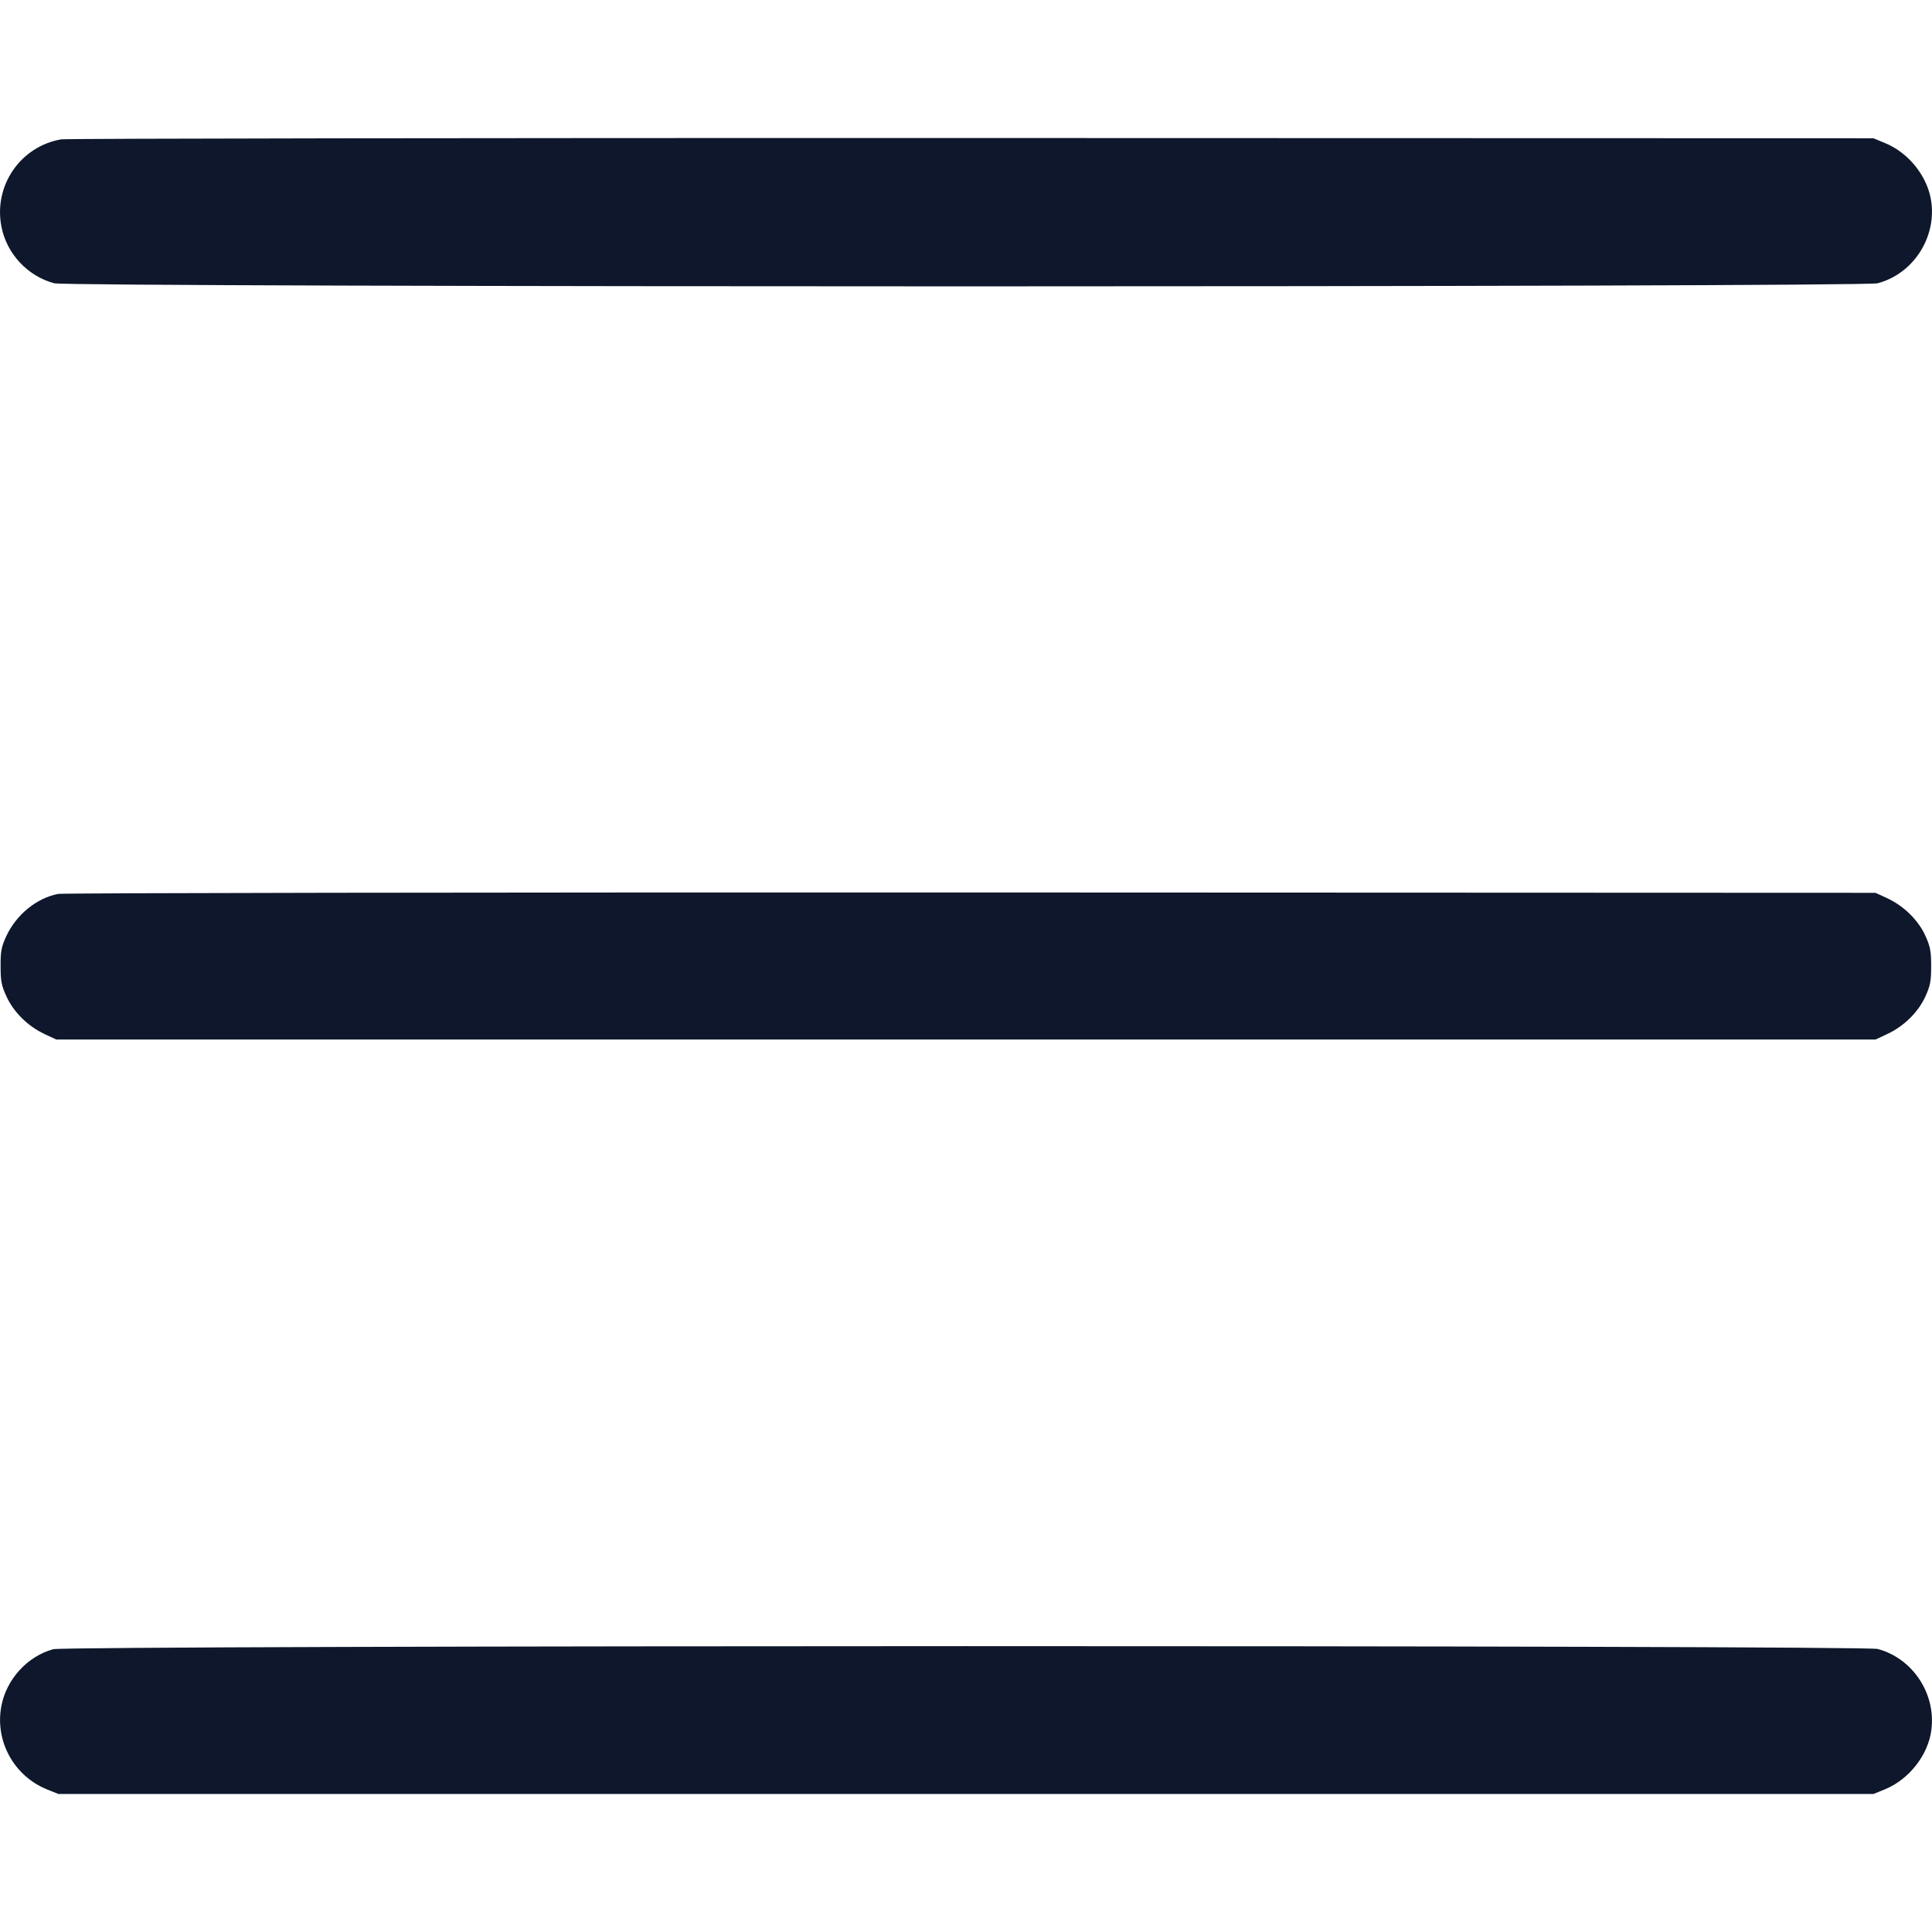
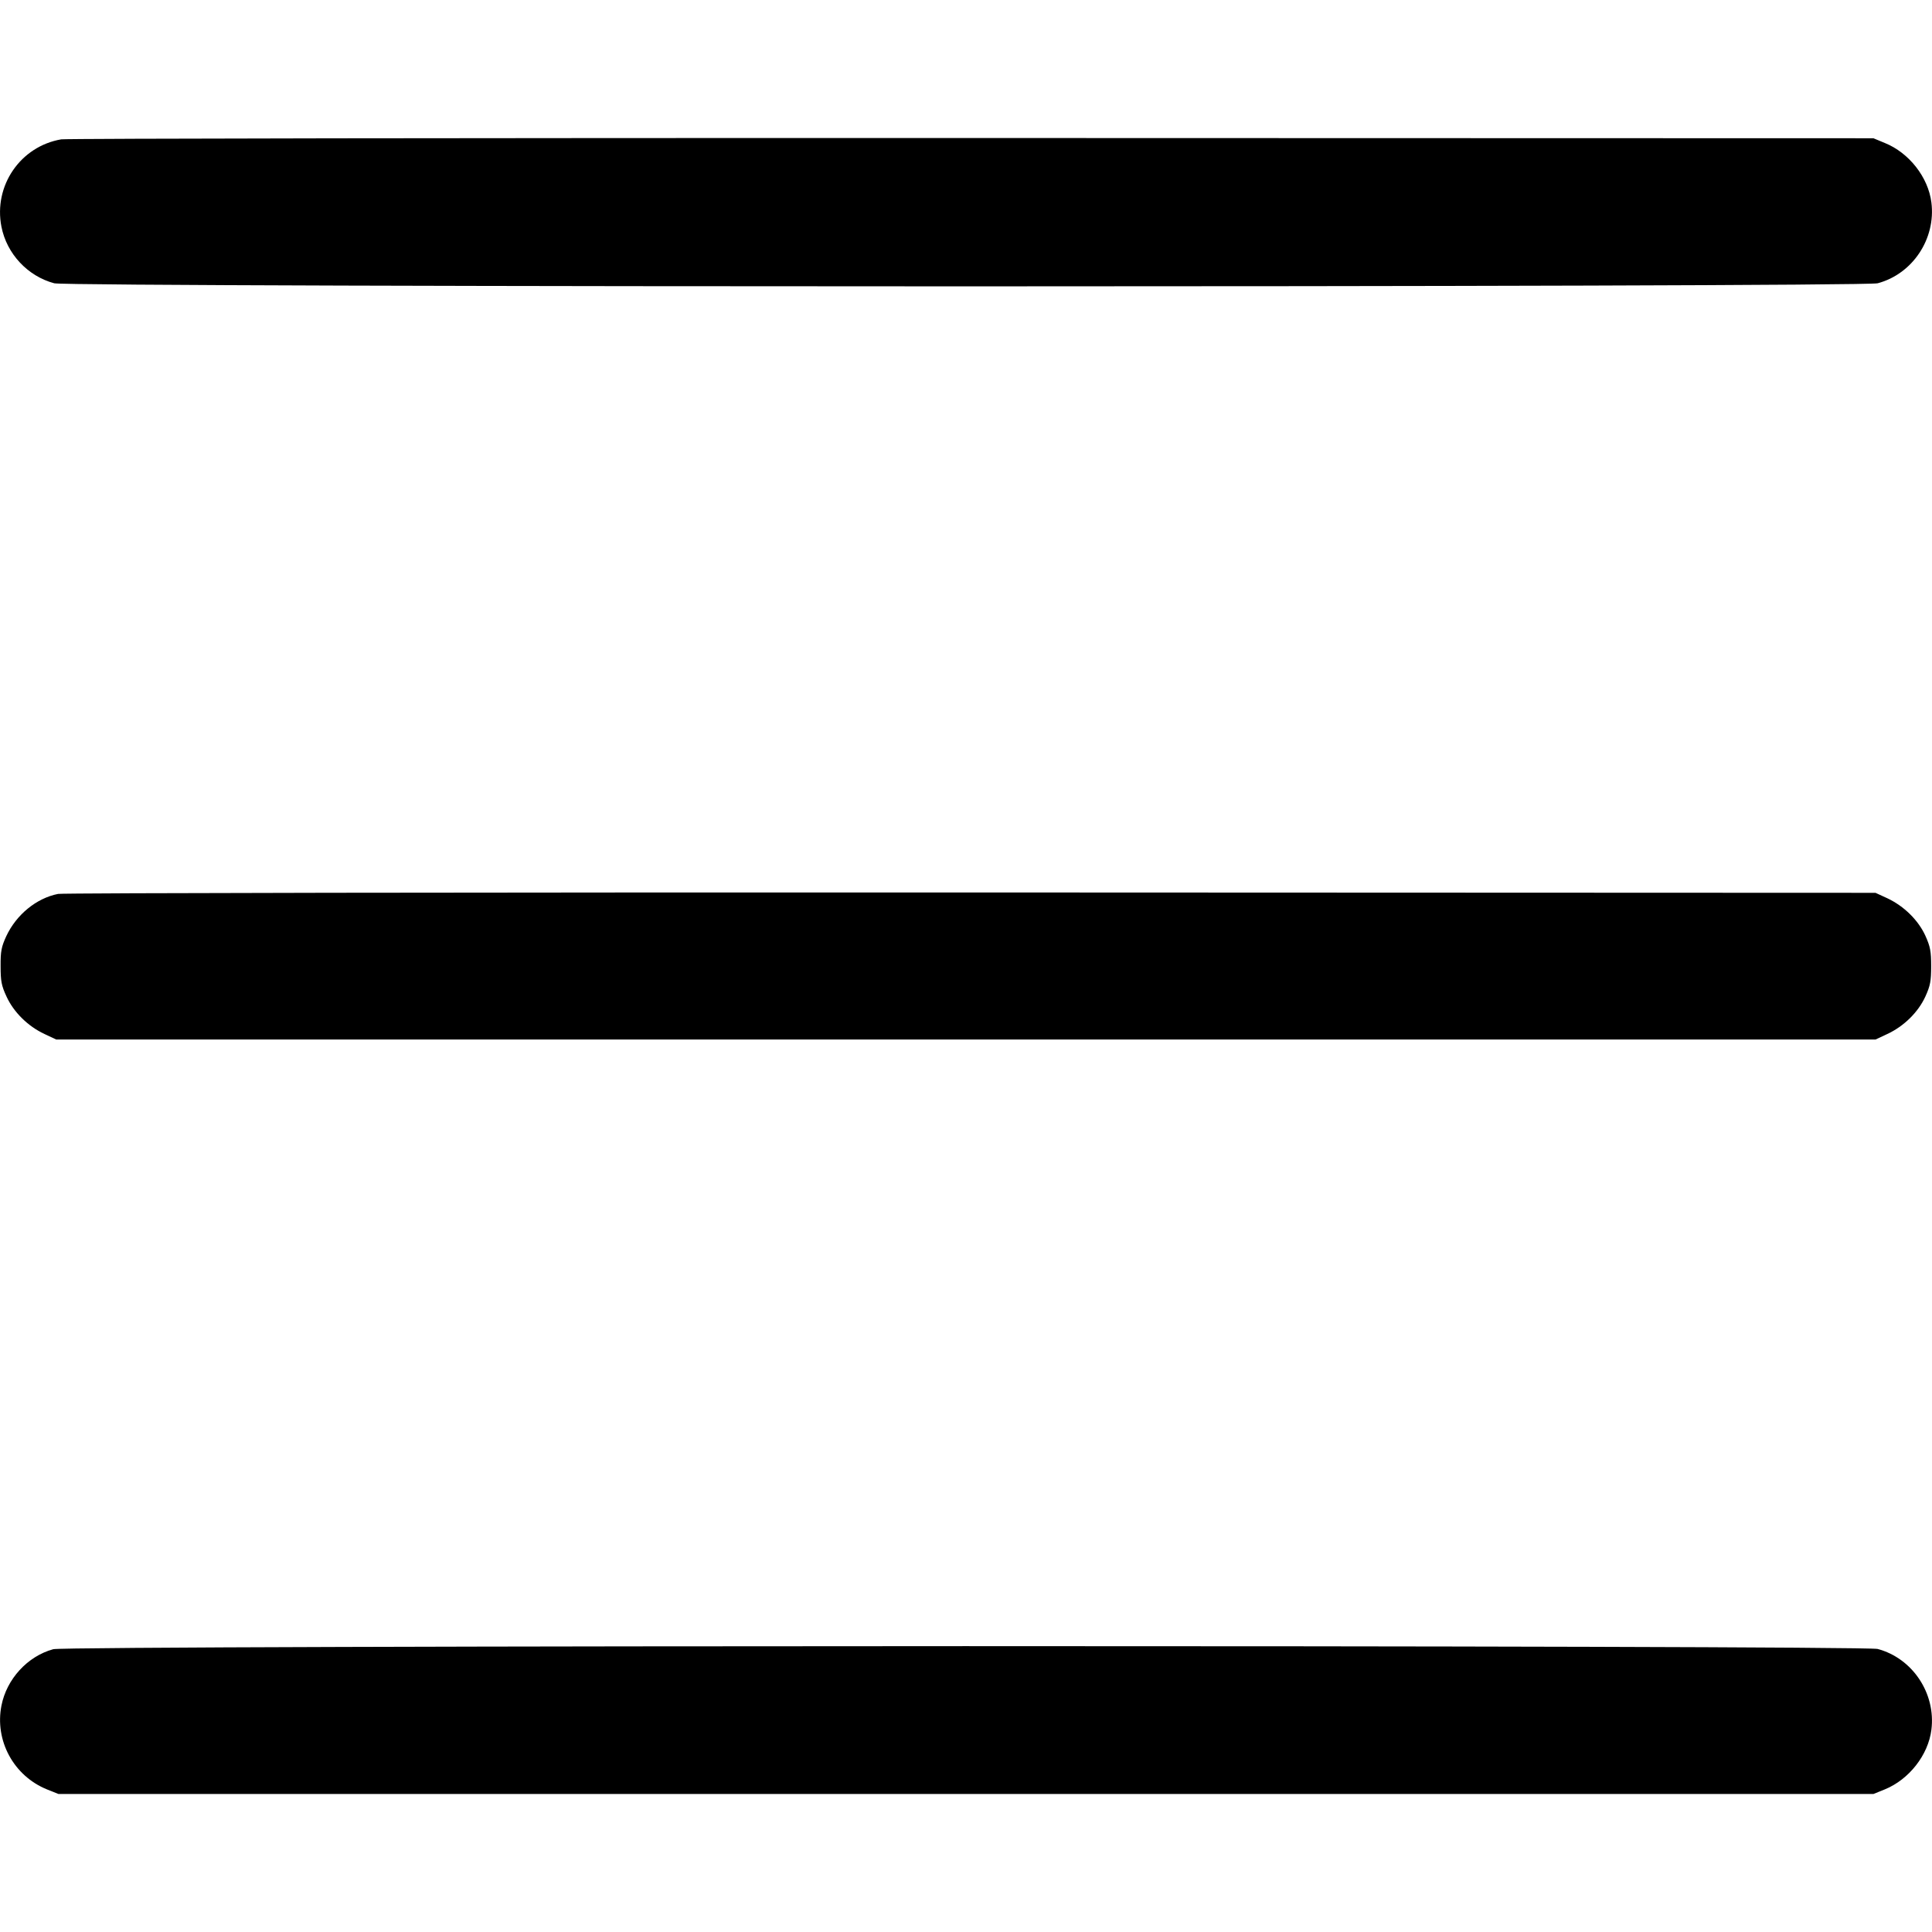
<svg xmlns="http://www.w3.org/2000/svg" width="16" height="16" viewBox="0 0 16 16" fill="none">
-   <path fill-rule="evenodd" clip-rule="evenodd" d="M0.507 1.154C0.169 1.212 -0.055 1.538 0.012 1.878C0.056 2.102 0.229 2.287 0.449 2.346C0.577 2.38 15.421 2.38 15.55 2.346C15.839 2.269 16.033 1.978 15.995 1.677C15.969 1.468 15.81 1.265 15.609 1.184L15.515 1.145L8.05 1.143C3.945 1.142 0.551 1.147 0.507 1.154ZM0.481 7.403C0.302 7.438 0.135 7.575 0.052 7.753C0.012 7.84 0.004 7.878 0.005 8.001C0.005 8.125 0.012 8.163 0.054 8.253C0.113 8.382 0.231 8.499 0.368 8.563L0.466 8.609H7.999H15.532L15.63 8.563C15.768 8.499 15.886 8.382 15.945 8.253C15.986 8.163 15.993 8.125 15.993 8.001C15.993 7.878 15.986 7.84 15.945 7.749C15.886 7.62 15.768 7.504 15.63 7.439L15.532 7.394L8.042 7.391C3.923 7.39 0.52 7.395 0.481 7.403ZM0.441 13.658C0.228 13.716 0.055 13.905 0.012 14.125C-0.045 14.415 0.113 14.707 0.389 14.819L0.484 14.857H7.999H15.515L15.609 14.819C15.81 14.737 15.969 14.534 15.995 14.325C16.033 14.024 15.839 13.733 15.55 13.656C15.426 13.624 0.559 13.625 0.441 13.658Z" fill="#0E172B" />
+   <path fill-rule="evenodd" clip-rule="evenodd" d="M0.507 1.154C0.169 1.212 -0.055 1.538 0.012 1.878C0.056 2.102 0.229 2.287 0.449 2.346C0.577 2.38 15.421 2.38 15.55 2.346C15.839 2.269 16.033 1.978 15.995 1.677C15.969 1.468 15.81 1.265 15.609 1.184L15.515 1.145L8.05 1.143C3.945 1.142 0.551 1.147 0.507 1.154ZM0.481 7.403C0.302 7.438 0.135 7.575 0.052 7.753C0.012 7.84 0.004 7.878 0.005 8.001C0.005 8.125 0.012 8.163 0.054 8.253C0.113 8.382 0.231 8.499 0.368 8.563L0.466 8.609H7.999H15.532L15.63 8.563C15.768 8.499 15.886 8.382 15.945 8.253C15.986 8.163 15.993 8.125 15.993 8.001C15.993 7.878 15.986 7.84 15.945 7.749C15.886 7.62 15.768 7.504 15.63 7.439L15.532 7.394L8.042 7.391C3.923 7.39 0.52 7.395 0.481 7.403ZM0.441 13.658C0.228 13.716 0.055 13.905 0.012 14.125C-0.045 14.415 0.113 14.707 0.389 14.819L0.484 14.857H7.999H15.515L15.609 14.819C15.81 14.737 15.969 14.534 15.995 14.325C16.033 14.024 15.839 13.733 15.55 13.656C15.426 13.624 0.559 13.625 0.441 13.658Z" fill="currentColor" />
</svg>
